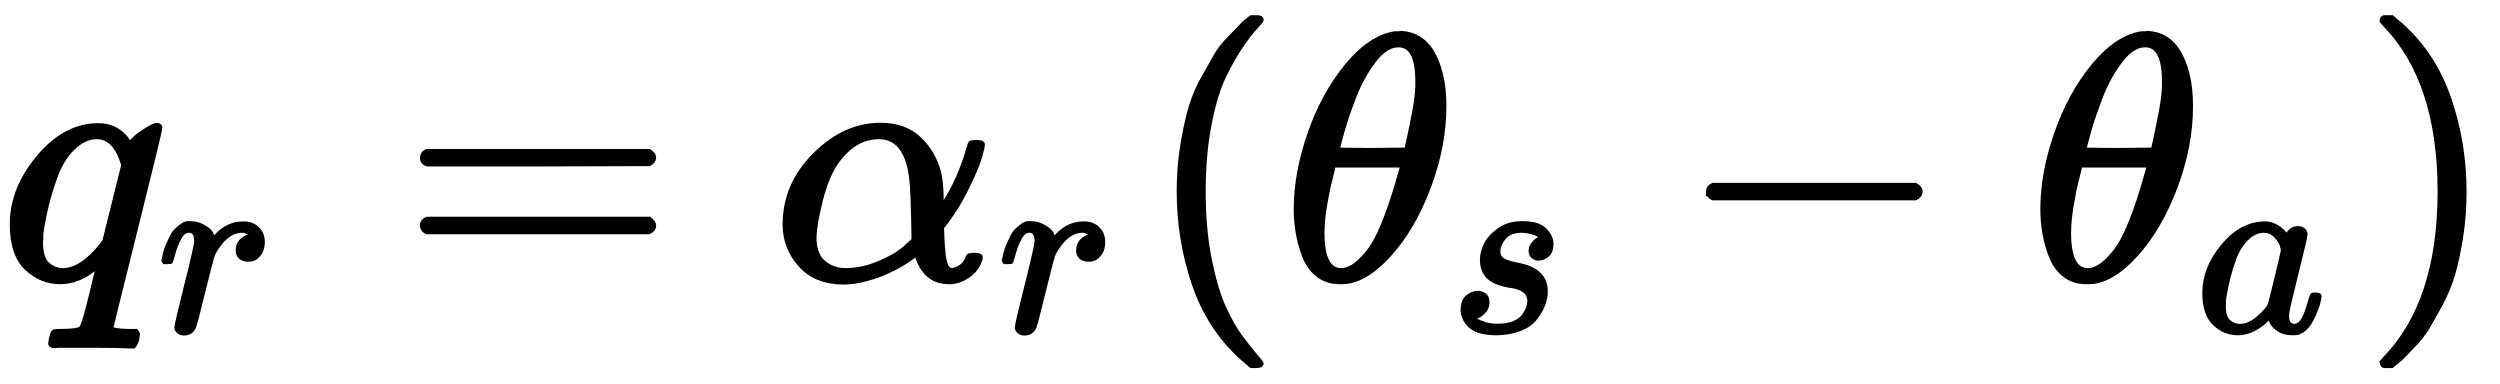
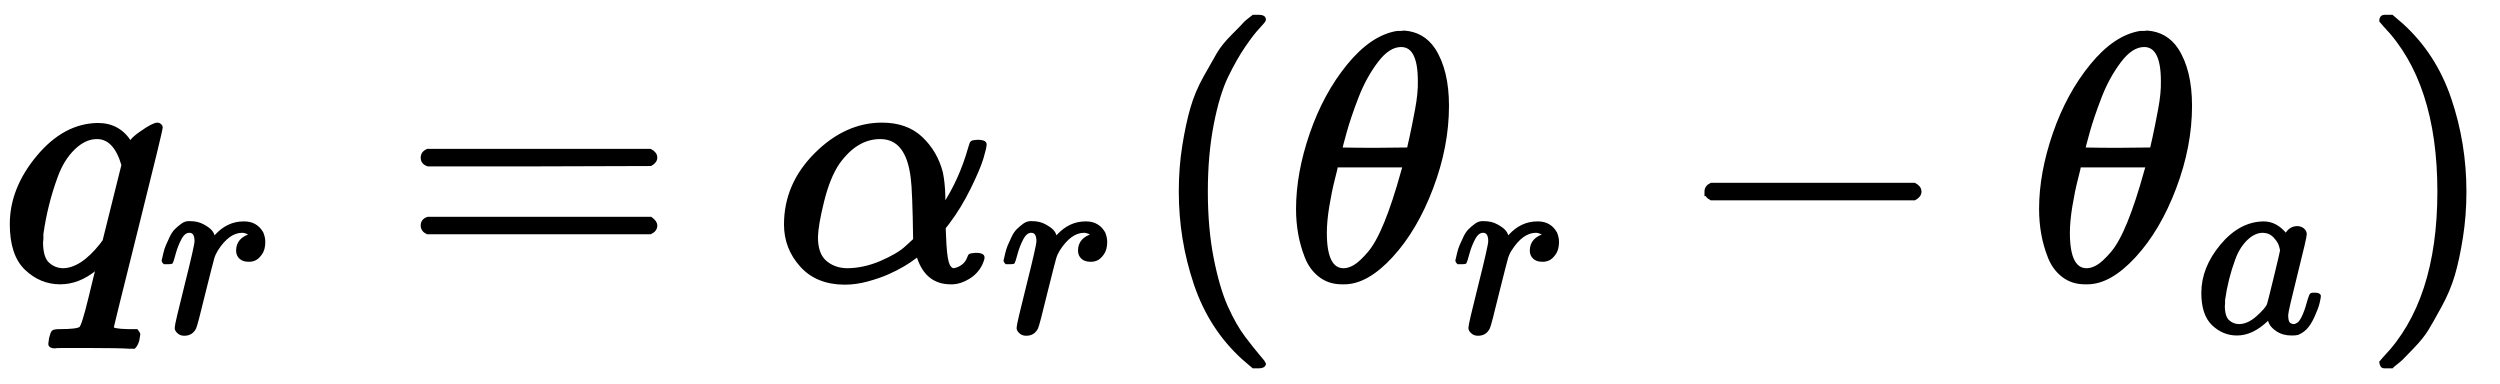
- <svg xmlns="http://www.w3.org/2000/svg" viewBox="0 -798.439 7155.645 1096.878">
+ <svg xmlns="http://www.w3.org/2000/svg" viewBox="0 -797.355 7142.917 1094.71">
  <g stroke="#000000" fill="#000000" stroke-width="0" transform="matrix(1 0 0 -1 0 0)">
    <path stroke-width="10" d="M33 157Q33 258 109 349T280 441Q340 441 372 389Q373 390 377 395T388 406T404 418Q438 442 450 442Q454 442 457 439T460 434Q460 425 391 149Q320 -135 320 -139Q320 -147 365 -148H390Q396 -156 396 -157T393 -175Q389 -188 383 -194H370Q339 -192 262 -192Q234 -192 211 -192T174 -192T157 -193Q143 -193 143 -185Q143 -182 145 -170Q149 -154 152 -151T172 -148Q220 -148 230 -141Q238 -136 258 -53T279 32Q279 33 272 29Q224 -10 172 -10Q117 -10 75 30T33 157ZM352 326Q329 405 277 405Q242 405 210 374T160 293Q131 214 119 129Q119 126 119 118T118 106Q118 61 136 44T179 26Q233 26 290 98L298 109L352 326Z" />
    <path stroke-width="10" d="M21 287Q22 290 23 295T28 317T38 348T53 381T73 411T99 433T132 442Q161 442 183 430T214 408T225 388Q227 382 228 382T236 389Q284 441 347 441H350Q398 441 422 400Q430 381 430 363Q430 333 417 315T391 292T366 288Q346 288 334 299T322 328Q322 376 378 392Q356 405 342 405Q286 405 239 331Q229 315 224 298T190 165Q156 25 151 16Q138 -11 108 -11Q95 -11 87 -5T76 7T74 17Q74 30 114 189T154 366Q154 405 128 405Q107 405 92 377T68 316T57 280Q55 278 41 278H27Q21 284 21 287Z" transform="scale(0.7071068) translate(637,-213)" />
    <path stroke-width="10" d="M56 347Q56 360 70 367H707Q722 359 722 347Q722 336 708 328L390 327H72Q56 332 56 347ZM56 153Q56 168 72 173H708Q722 163 722 153Q722 140 707 133H70Q56 140 56 153Z" transform="translate(1151,0)" />
    <g transform="translate(2211,0)">
      <path stroke-width="10" d="M34 156Q34 270 120 356T309 442Q379 442 421 402T478 304Q484 275 485 237V208Q534 282 560 374Q564 388 566 390T582 393Q603 393 603 385Q603 376 594 346T558 261T497 161L486 147L487 123Q489 67 495 47T514 26Q528 28 540 37T557 60Q559 67 562 68T577 70Q597 70 597 62Q597 56 591 43Q579 19 556 5T512 -10H505Q438 -10 414 62L411 69L400 61Q390 53 370 41T325 18T267 -2T203 -11Q124 -11 79 39T34 156ZM208 26Q257 26 306 47T379 90L403 112Q401 255 396 290Q382 405 304 405Q235 405 183 332Q156 292 139 224T121 120Q121 71 146 49T208 26Z" />
      <path stroke-width="10" d="M21 287Q22 290 23 295T28 317T38 348T53 381T73 411T99 433T132 442Q161 442 183 430T214 408T225 388Q227 382 228 382T236 389Q284 441 347 441H350Q398 441 422 400Q430 381 430 363Q430 333 417 315T391 292T366 288Q346 288 334 299T322 328Q322 376 378 392Q356 405 342 405Q286 405 239 331Q229 315 224 298T190 165Q156 25 151 16Q138 -11 108 -11Q95 -11 87 -5T76 7T74 17Q74 30 114 189T154 366Q154 405 128 405Q107 405 92 377T68 316T57 280Q55 278 41 278H27Q21 284 21 287Z" transform="scale(0.7071068) translate(912,-213)" />
    </g>
-     <path stroke-width="10" d="M94 250Q94 319 104 381T127 488T164 576T202 643T244 695T277 729T302 750H315H319Q333 750 333 741Q333 738 316 720T275 667T226 581T184 443T167 250T184 58T225 -81T274 -167T316 -220T333 -241Q333 -250 318 -250H315H302L274 -226Q180 -141 137 -14T94 250Z" transform="translate(3279,0)" />
-     <g transform="translate(3673,0)">
-       <path stroke-width="10" d="M35 200Q35 302 74 415T180 610T319 704Q320 704 327 704T339 705Q393 701 423 656Q462 596 462 495Q462 380 417 261T302 66T168 -10H161Q125 -10 99 10T60 63T41 130T35 200ZM383 566Q383 668 330 668Q294 668 260 623T204 521T170 421T157 371Q206 370 254 370L351 371Q352 372 359 404T375 484T383 566ZM113 132Q113 26 166 26Q181 26 198 36T239 74T287 161T335 307L340 324H145Q145 321 136 286T120 208T113 132Z" />
-       <path stroke-width="10" d="M131 289Q131 321 147 354T203 415T300 442Q362 442 390 415T419 355Q419 323 402 308T364 292Q351 292 340 300T328 326Q328 342 337 354T354 372T367 378Q368 378 368 379Q368 382 361 388T336 399T297 405Q249 405 227 379T204 326Q204 301 223 291T278 274T330 259Q396 230 396 163Q396 135 385 107T352 51T289 7T195 -10Q118 -10 86 19T53 87Q53 126 74 143T118 160Q133 160 146 151T160 120Q160 94 142 76T111 58Q109 57 108 57T107 55Q108 52 115 47T146 34T201 27Q237 27 263 38T301 66T318 97T323 122Q323 150 302 164T254 181T195 196T148 231Q131 256 131 289Z" transform="scale(0.7071068) translate(670,-213)" />
+     <g transform="translate(3279,0)">
+       <path stroke-width="10" d="M94 250Q94 319 104 381T127 488T164 576T202 643T244 695T277 729T302 750H315H319Q333 750 333 741Q333 738 316 720T275 667T226 581T184 443T167 250T184 58T225 -81T274 -167T316 -220T333 -241Q333 -250 318 -250H315H302L274 -226Q180 -141 137 -14T94 250Z" />
+       <g transform="translate(394,0)">
+         <path stroke-width="10" d="M35 200Q35 302 74 415T180 610T319 704Q320 704 327 704T339 705Q393 701 423 656Q462 596 462 495Q462 380 417 261T302 66T168 -10H161Q125 -10 99 10T60 63T41 130T35 200ZM383 566Q383 668 330 668Q294 668 260 623T204 521T170 421T157 371Q206 370 254 370L351 371Q352 372 359 404T375 484T383 566ZM113 132Q113 26 166 26Q181 26 198 36T239 74T287 161T335 307L340 324H145Q145 321 136 286T120 208T113 132Z" />
+         <path stroke-width="10" d="M21 287Q22 290 23 295T28 317T38 348T53 381T73 411T99 433T132 442Q161 442 183 430T214 408T225 388Q227 382 228 382T236 389Q284 441 347 441H350Q398 441 422 400Q430 381 430 363Q430 333 417 315T391 292T366 288Q346 288 334 299T322 328Q322 376 378 392Q356 405 342 405Q286 405 239 331Q229 315 224 298T190 165Q156 25 151 16Q138 -11 108 -11Q95 -11 87 -5T76 7T74 17Q74 30 114 189T154 366Q154 405 128 405Q107 405 92 377T68 316T57 280Q55 278 41 278H27Q21 284 21 287Z" transform="scale(0.7071068) translate(670,-213)" />
+       </g>
+       <path stroke-width="10" d="M84 237T84 250T98 270H679Q694 262 694 250T679 230H98Q84 237 84 250Z" transform="translate(1512,0)" />
+       <g transform="translate(2517,0)">
+         <path stroke-width="10" d="M35 200Q35 302 74 415T180 610T319 704Q320 704 327 704T339 705Q393 701 423 656Q462 596 462 495Q462 380 417 261T302 66T168 -10H161Q125 -10 99 10T60 63T41 130T35 200ZM383 566Q383 668 330 668Q294 668 260 623T204 521T170 421T157 371Q206 370 254 370L351 371Q352 372 359 404T375 484T383 566ZM113 132Q113 26 166 26Q181 26 198 36T239 74T287 161T335 307L340 324H145Q145 321 136 286T120 208T113 132Z" />
+         <path stroke-width="10" d="M33 157Q33 258 109 349T280 441Q331 441 370 392Q386 422 416 422Q429 422 439 414T449 394Q449 381 412 234T374 68Q374 43 381 35T402 26Q411 27 422 35Q443 55 463 131Q469 151 473 152Q475 153 483 153H487Q506 153 506 144Q506 138 501 117T481 63T449 13Q436 0 417 -8Q409 -10 393 -10Q359 -10 336 5T306 36L300 51Q299 52 296 50Q294 48 292 46Q233 -10 172 -10Q117 -10 75 30T33 157ZM351 328Q351 334 346 350T323 385T277 405Q242 405 210 374T160 293Q131 214 119 129Q119 126 119 118T118 106Q118 61 136 44T179 26Q217 26 254 59T298 110Q300 114 325 217T351 328Z" transform="scale(0.7071068) translate(670,-213)" />
+       </g>
+       <path stroke-width="10" d="M60 749L64 750Q69 750 74 750H86L114 726Q208 641 251 514T294 250Q294 182 284 119T261 12T224 -76T186 -143T145 -194T113 -227T90 -246Q87 -249 86 -250H74Q66 -250 63 -250T58 -247T55 -238Q56 -237 66 -225Q221 -64 221 250T66 725Q56 737 55 738Q55 746 60 749Z" transform="translate(3469,0)" />
    </g>
-     <path stroke-width="10" d="M84 237T84 250T98 270H679Q694 262 694 250T679 230H98Q84 237 84 250Z" transform="translate(4804,0)" />
-     <g transform="translate(5810,0)">
-       <path stroke-width="10" d="M35 200Q35 302 74 415T180 610T319 704Q320 704 327 704T339 705Q393 701 423 656Q462 596 462 495Q462 380 417 261T302 66T168 -10H161Q125 -10 99 10T60 63T41 130T35 200ZM383 566Q383 668 330 668Q294 668 260 623T204 521T170 421T157 371Q206 370 254 370L351 371Q352 372 359 404T375 484T383 566ZM113 132Q113 26 166 26Q181 26 198 36T239 74T287 161T335 307L340 324H145Q145 321 136 286T120 208T113 132Z" />
-       <path stroke-width="10" d="M33 157Q33 258 109 349T280 441Q331 441 370 392Q386 422 416 422Q429 422 439 414T449 394Q449 381 412 234T374 68Q374 43 381 35T402 26Q411 27 422 35Q443 55 463 131Q469 151 473 152Q475 153 483 153H487Q506 153 506 144Q506 138 501 117T481 63T449 13Q436 0 417 -8Q409 -10 393 -10Q359 -10 336 5T306 36L300 51Q299 52 296 50Q294 48 292 46Q233 -10 172 -10Q117 -10 75 30T33 157ZM351 328Q351 334 346 350T323 385T277 405Q242 405 210 374T160 293Q131 214 119 129Q119 126 119 118T118 106Q118 61 136 44T179 26Q217 26 254 59T298 110Q300 114 325 217T351 328Z" transform="scale(0.7071068) translate(670,-213)" />
-     </g>
-     <path stroke-width="10" d="M60 749L64 750Q69 750 74 750H86L114 726Q208 641 251 514T294 250Q294 182 284 119T261 12T224 -76T186 -143T145 -194T113 -227T90 -246Q87 -249 86 -250H74Q66 -250 63 -250T58 -247T55 -238Q56 -237 66 -225Q221 -64 221 250T66 725Q56 737 55 738Q55 746 60 749Z" transform="translate(6761,0)" />
  </g>
</svg>
